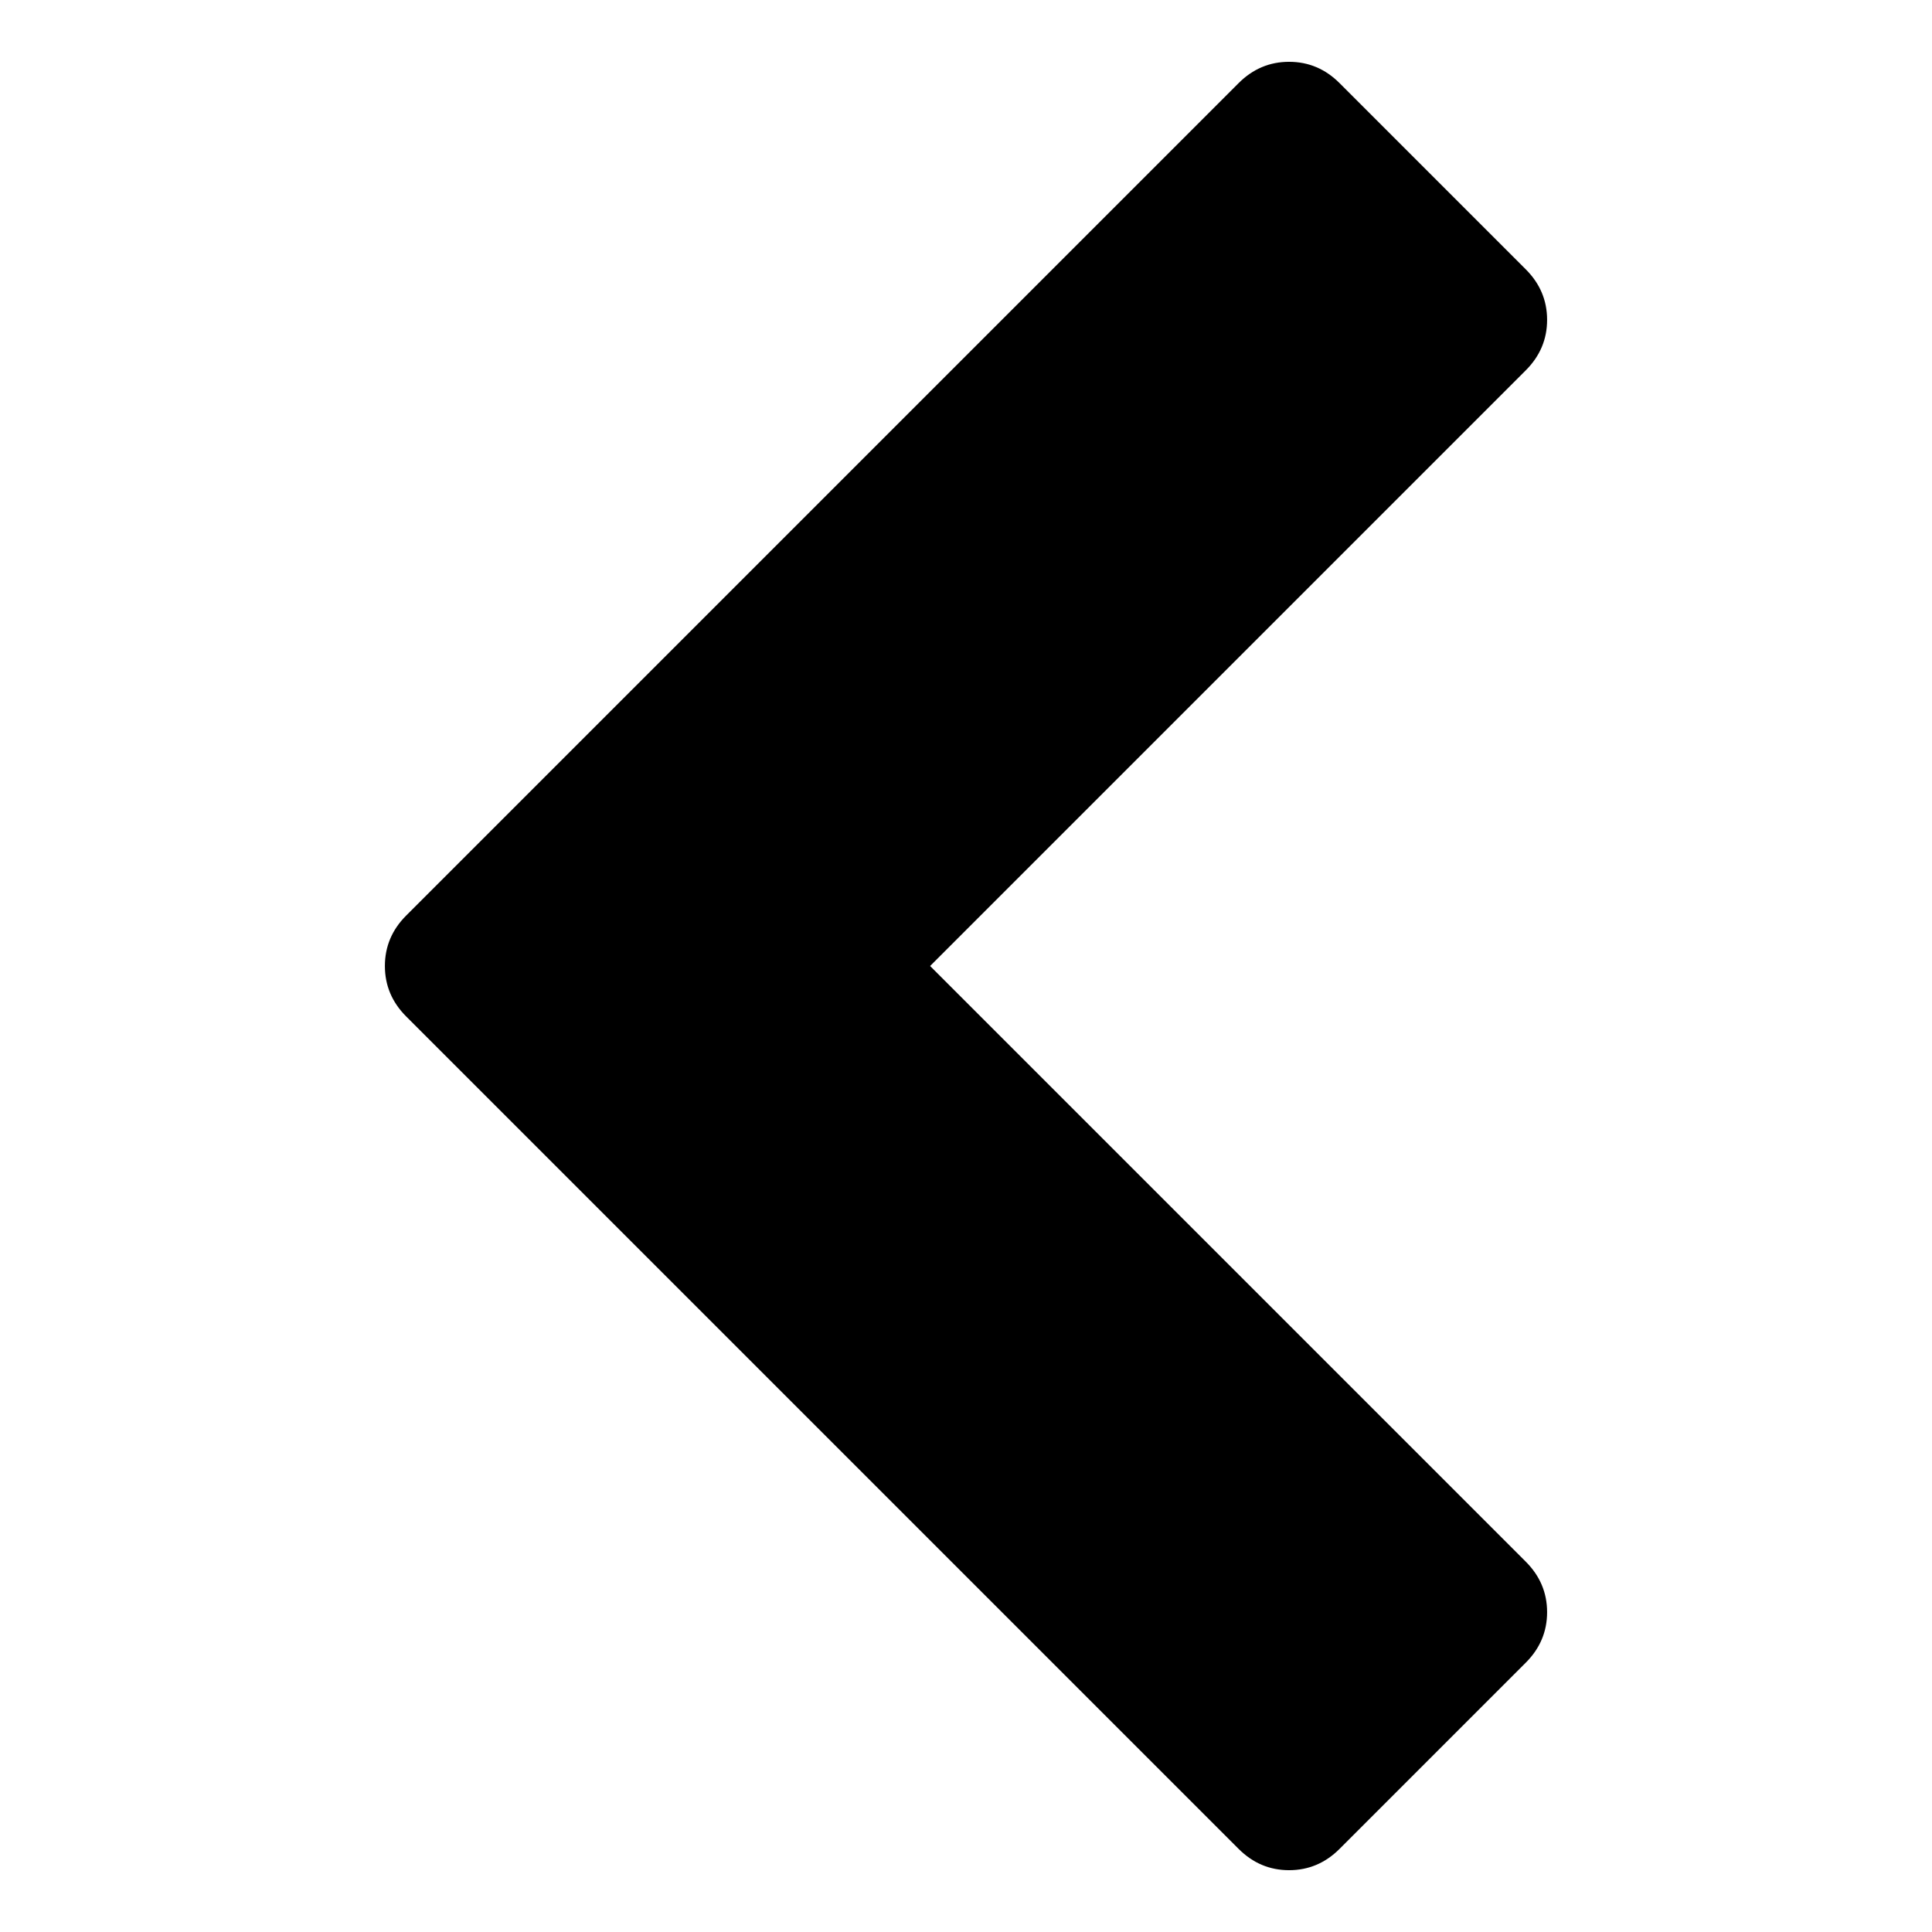
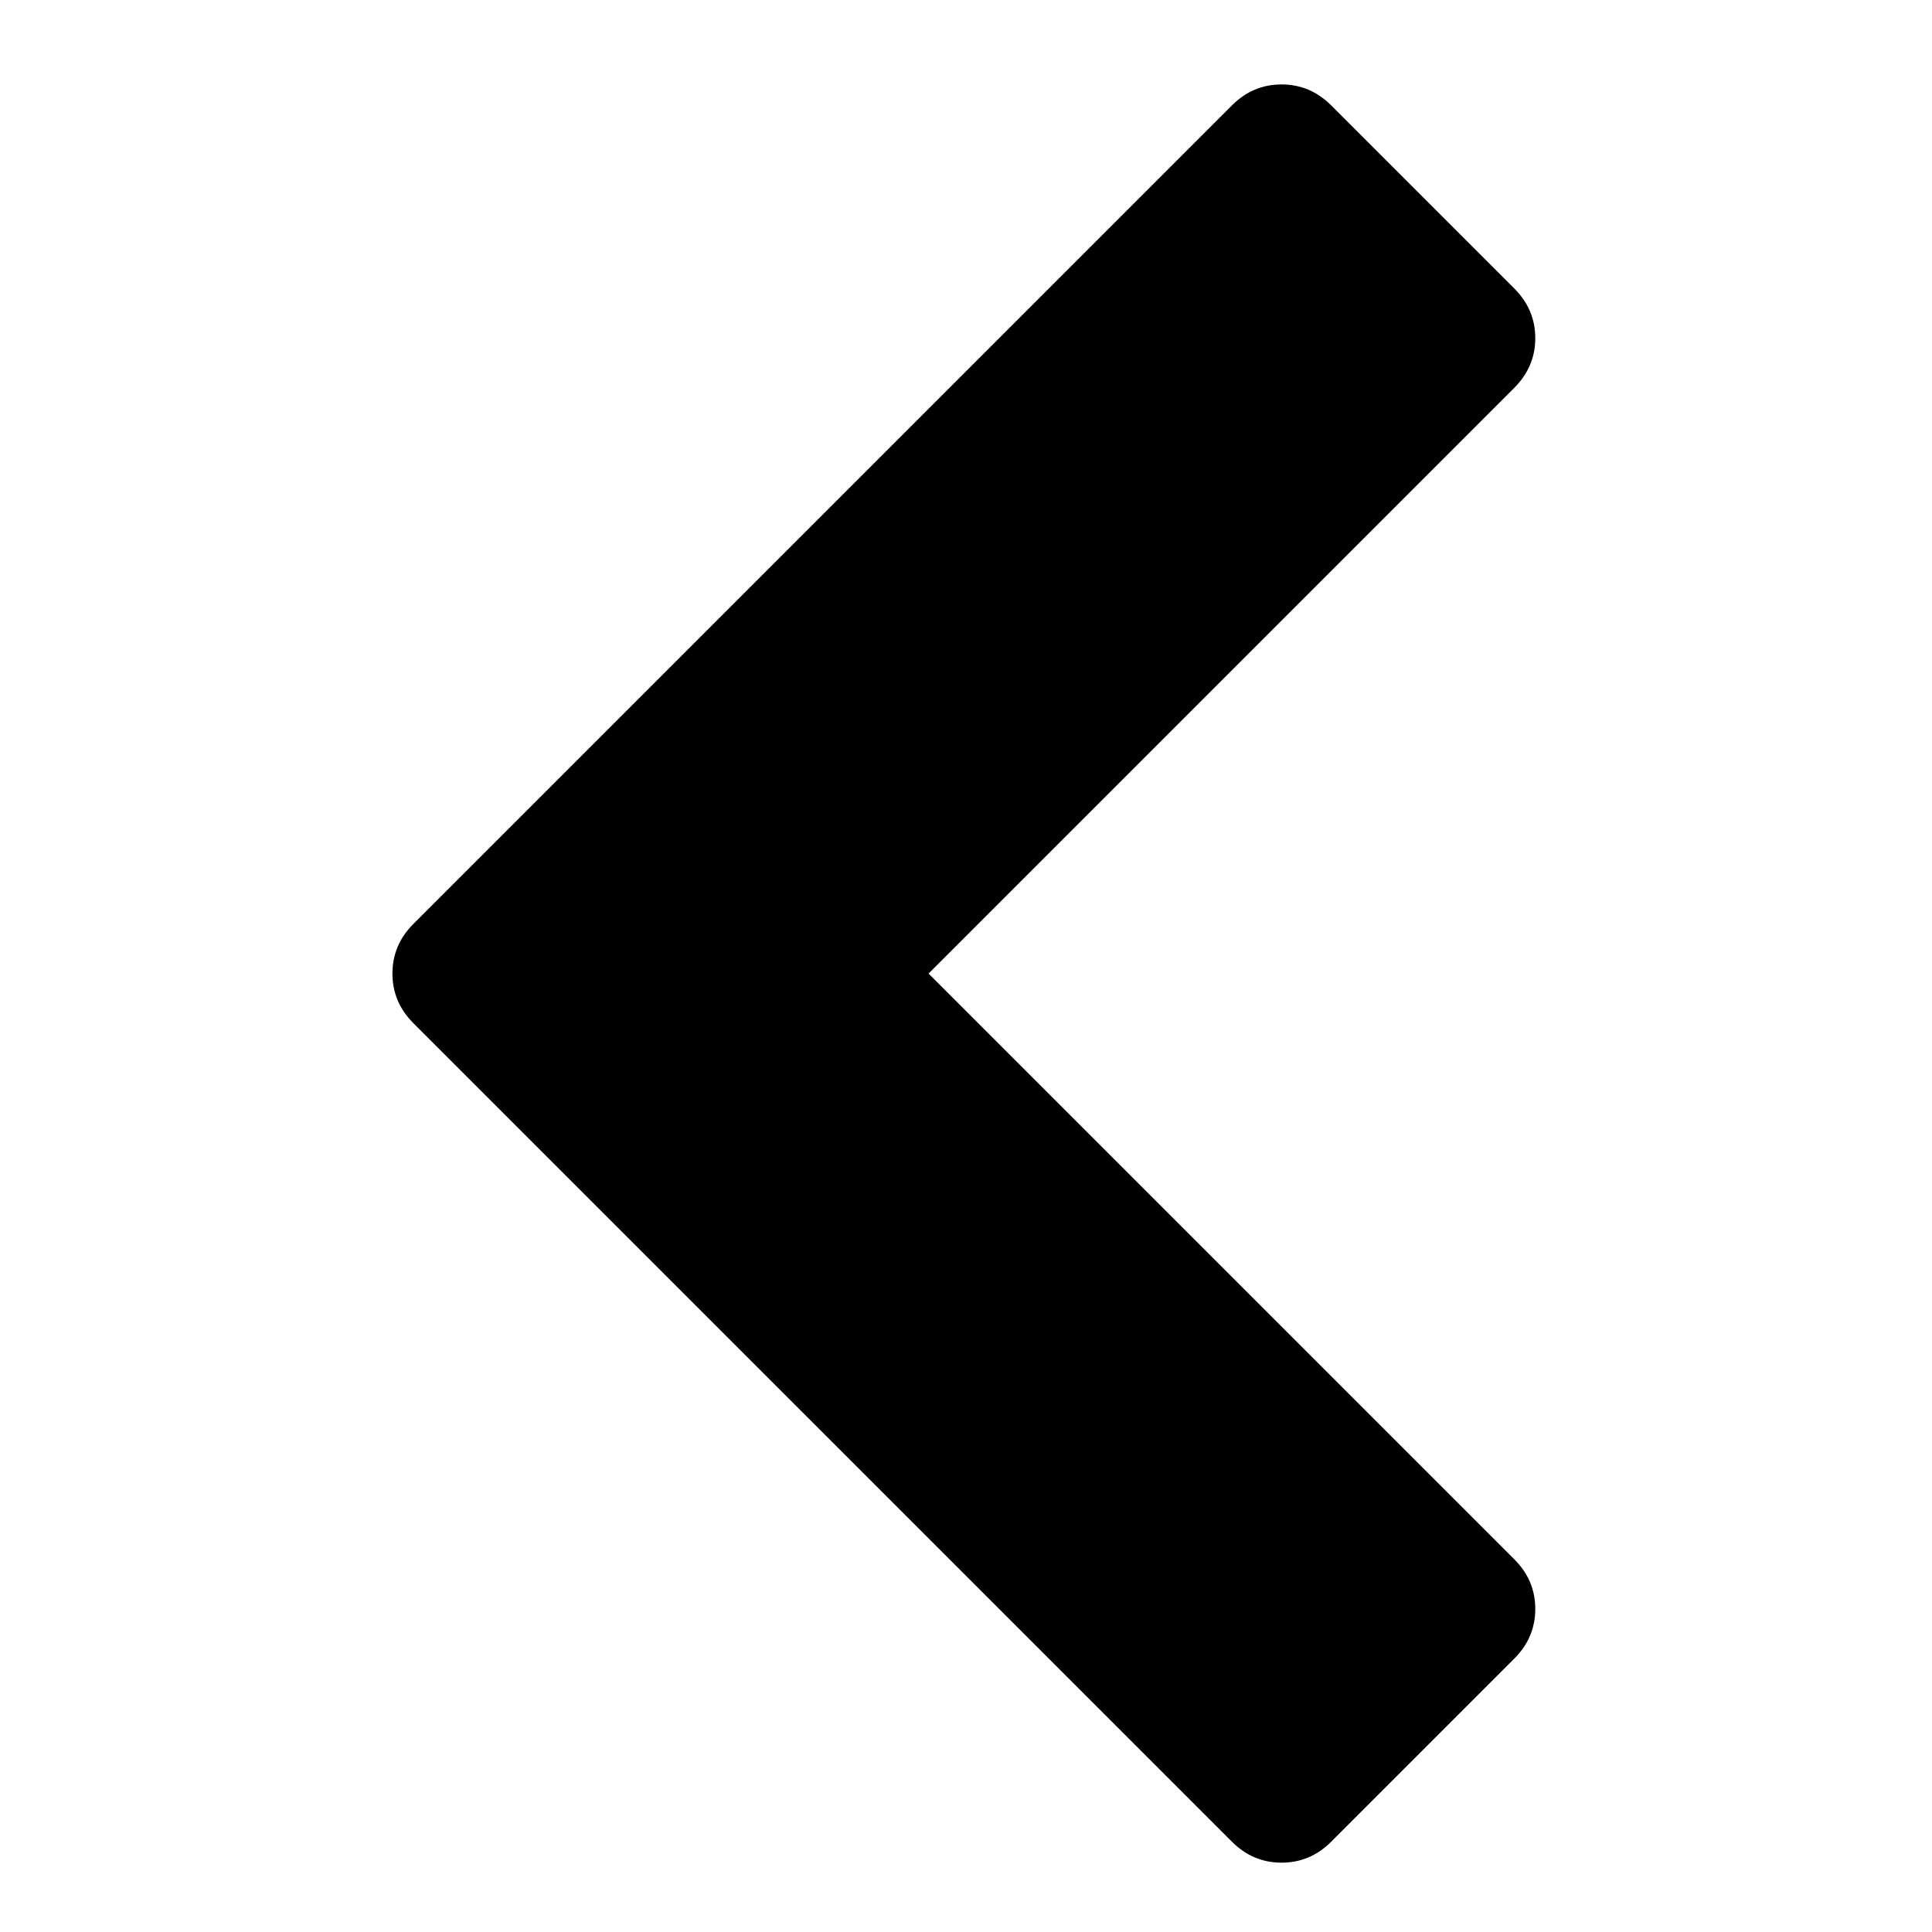
- <svg xmlns="http://www.w3.org/2000/svg" version="1.1" id="Layer_1" x="0px" y="0px" viewBox="1632 -128 256 256" enable-background="new 1632 -128 256 256" xml:space="preserve">
-   <path d="M1834.176-78.932L1755.243,0l78.932,78.932c1.883,1.883,2.824,4.113,2.824,6.689s-0.941,4.806-2.824,6.689l-24.676,24.676  c-1.883,1.883-4.113,2.824-6.689,2.824c-2.577,0-4.806-0.941-6.689-2.824L1685.824,6.689C1683.941,4.806,1683,2.577,1683,0  s0.941-4.806,2.824-6.689l110.297-110.297c1.883-1.883,4.113-2.824,6.689-2.824c2.577,0,4.806,0.941,6.689,2.824l24.676,24.676  c1.883,1.883,2.824,4.113,2.824,6.689S1836.059-80.815,1834.176-78.932z" />
+ <svg xmlns="http://www.w3.org/2000/svg" width="256px" height="256px" viewBox="0 0 256 256" version="1.1">
+   <defs />
+   <g id="Page-1" stroke="none" stroke-width="1" fill="none" fill-rule="evenodd">
+     <g id="chevron-left" fill="#000000" fill-rule="nonzero">
+       <path d="M200.656,51.384 L123.039,129 L200.655,206.616 C202.507,208.468 203.432,210.661 203.432,213.194 C203.432,215.727 202.507,217.92 200.655,219.772 L176.391,244.036 C174.539,245.888 172.346,246.813 169.813,246.813 C167.279,246.813 165.087,245.888 163.236,244.036 L54.777,135.578 C52.925,133.726 52,131.534 52,129 C52,126.466 52.925,124.274 54.777,122.422 L163.236,13.964 C165.087,12.112 167.28,11.187 169.813,11.187 C172.347,11.187 174.539,12.112 176.391,13.964 L200.655,38.228 C202.507,40.08 203.432,42.273 203.432,44.806 C203.432,47.339 202.508,49.532 200.656,51.384 Z" />
+     </g>
+   </g>
</svg>
